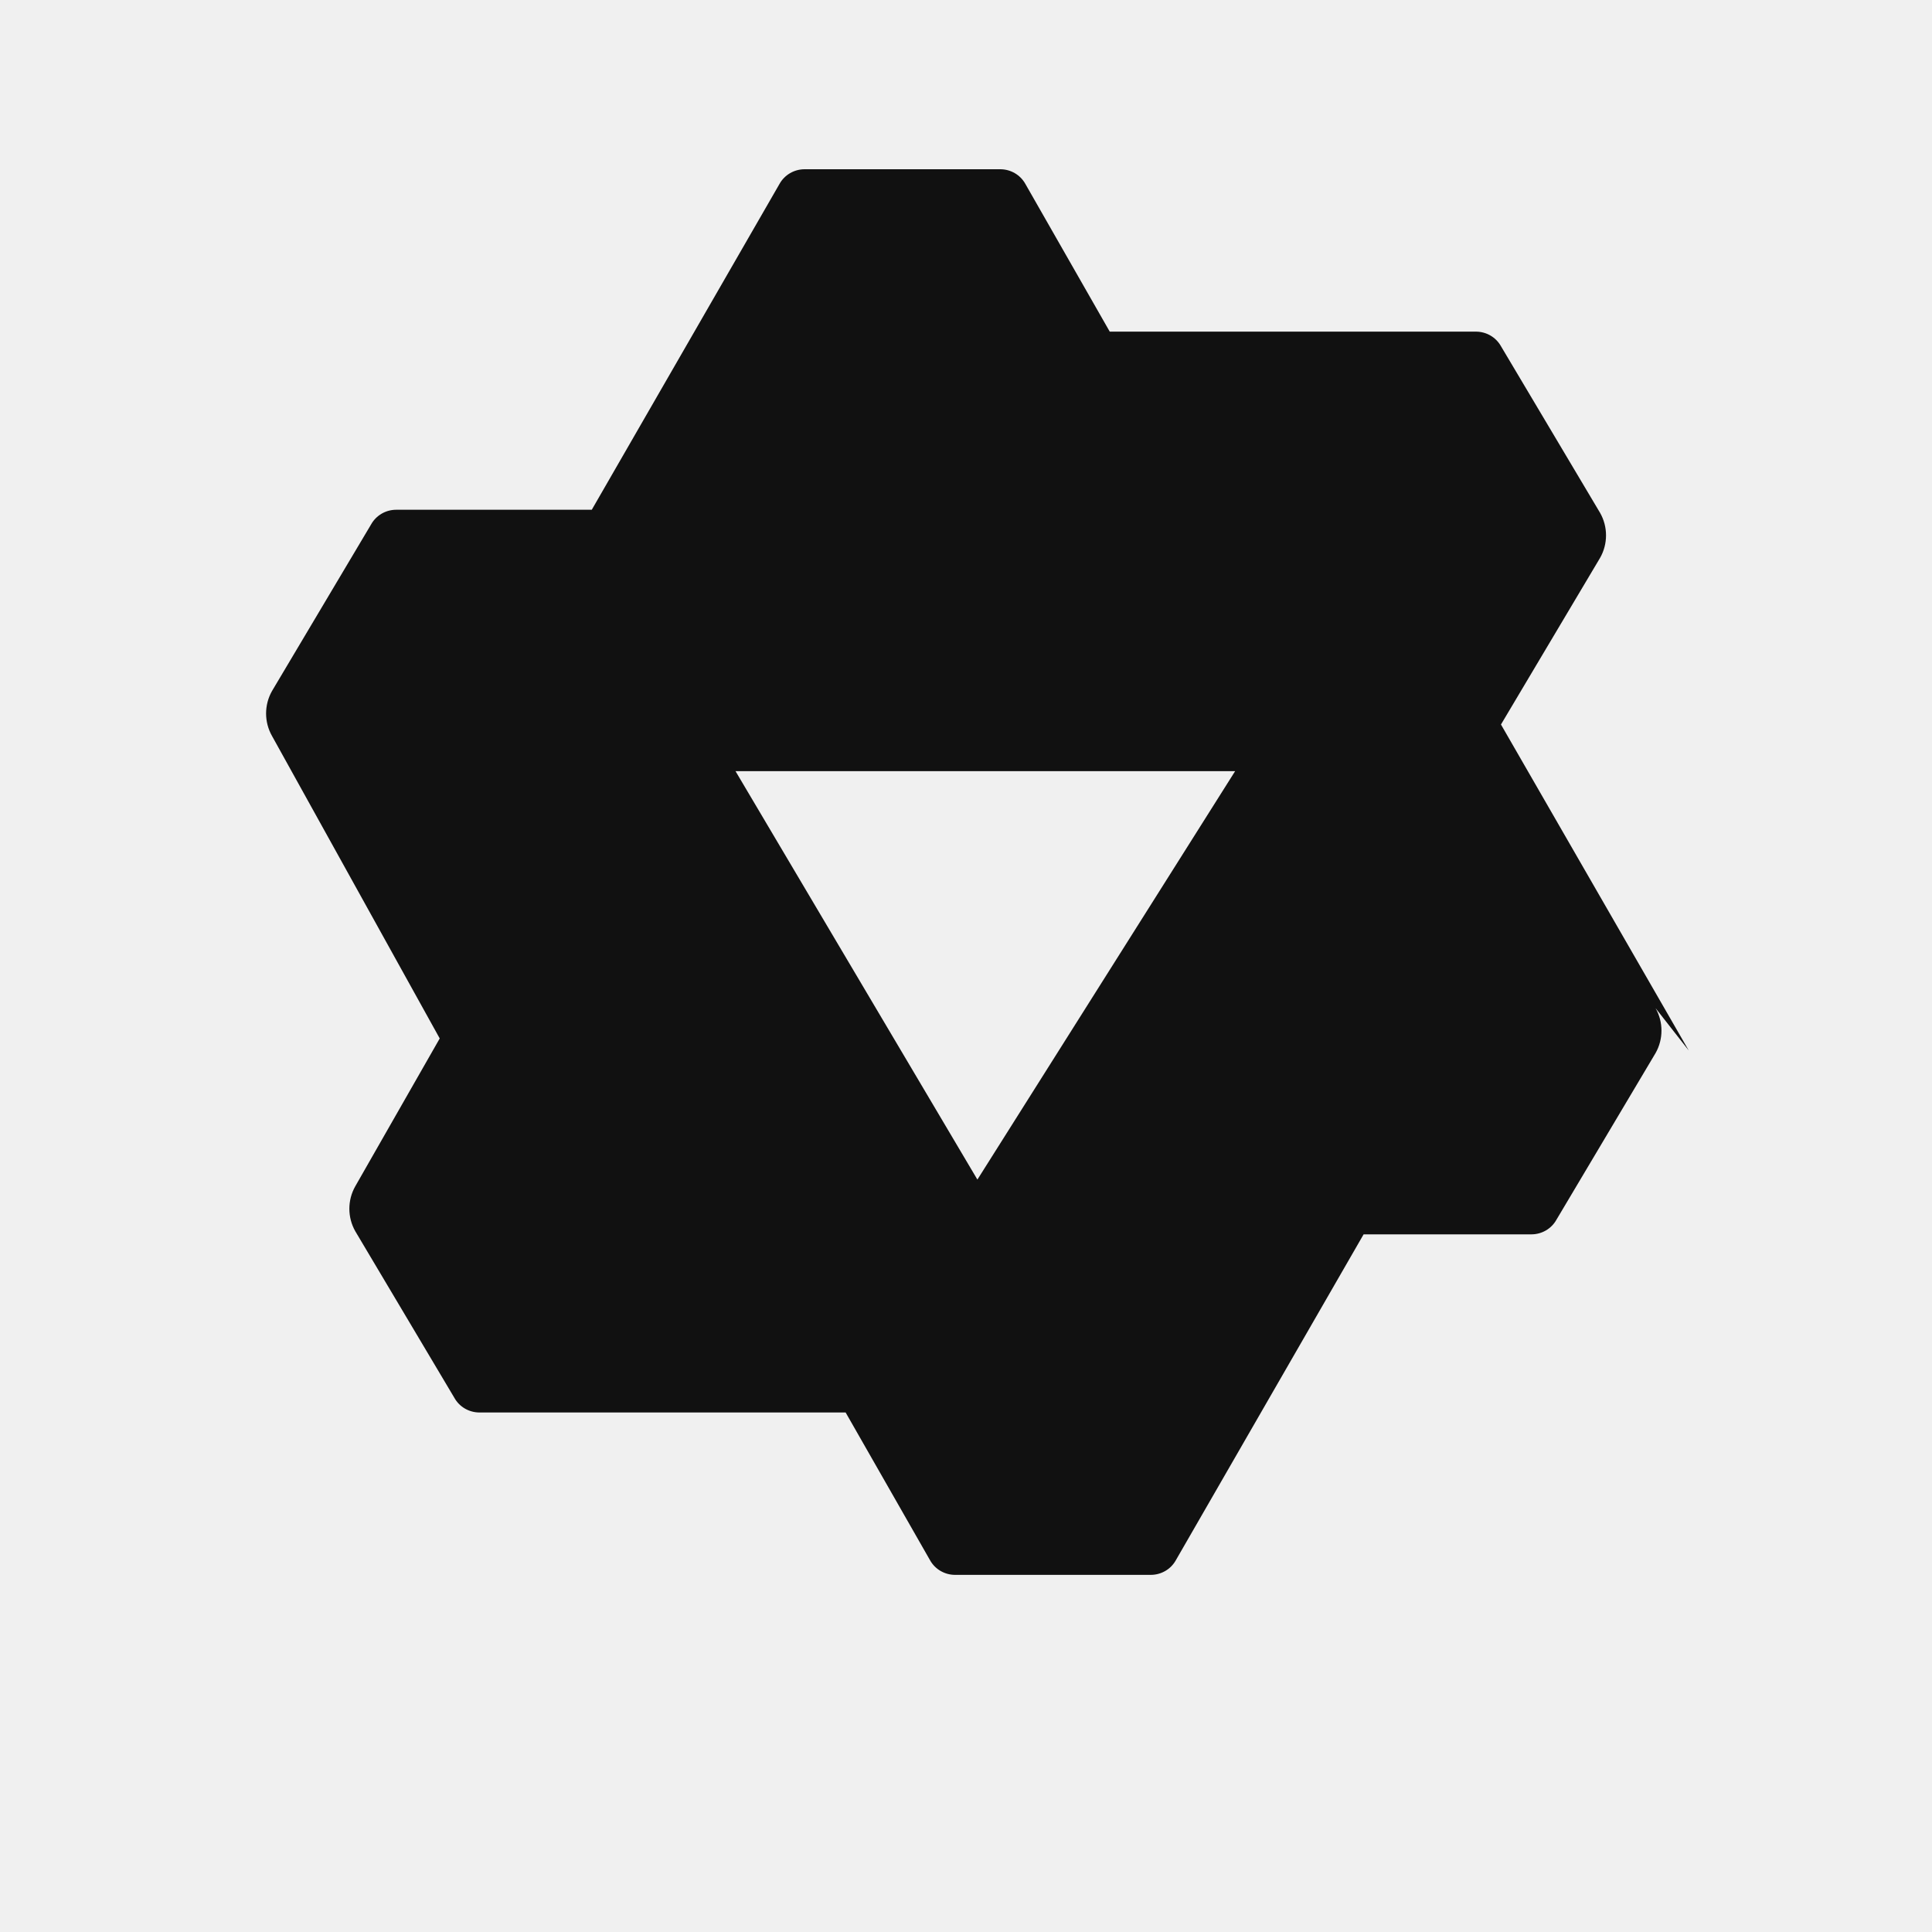
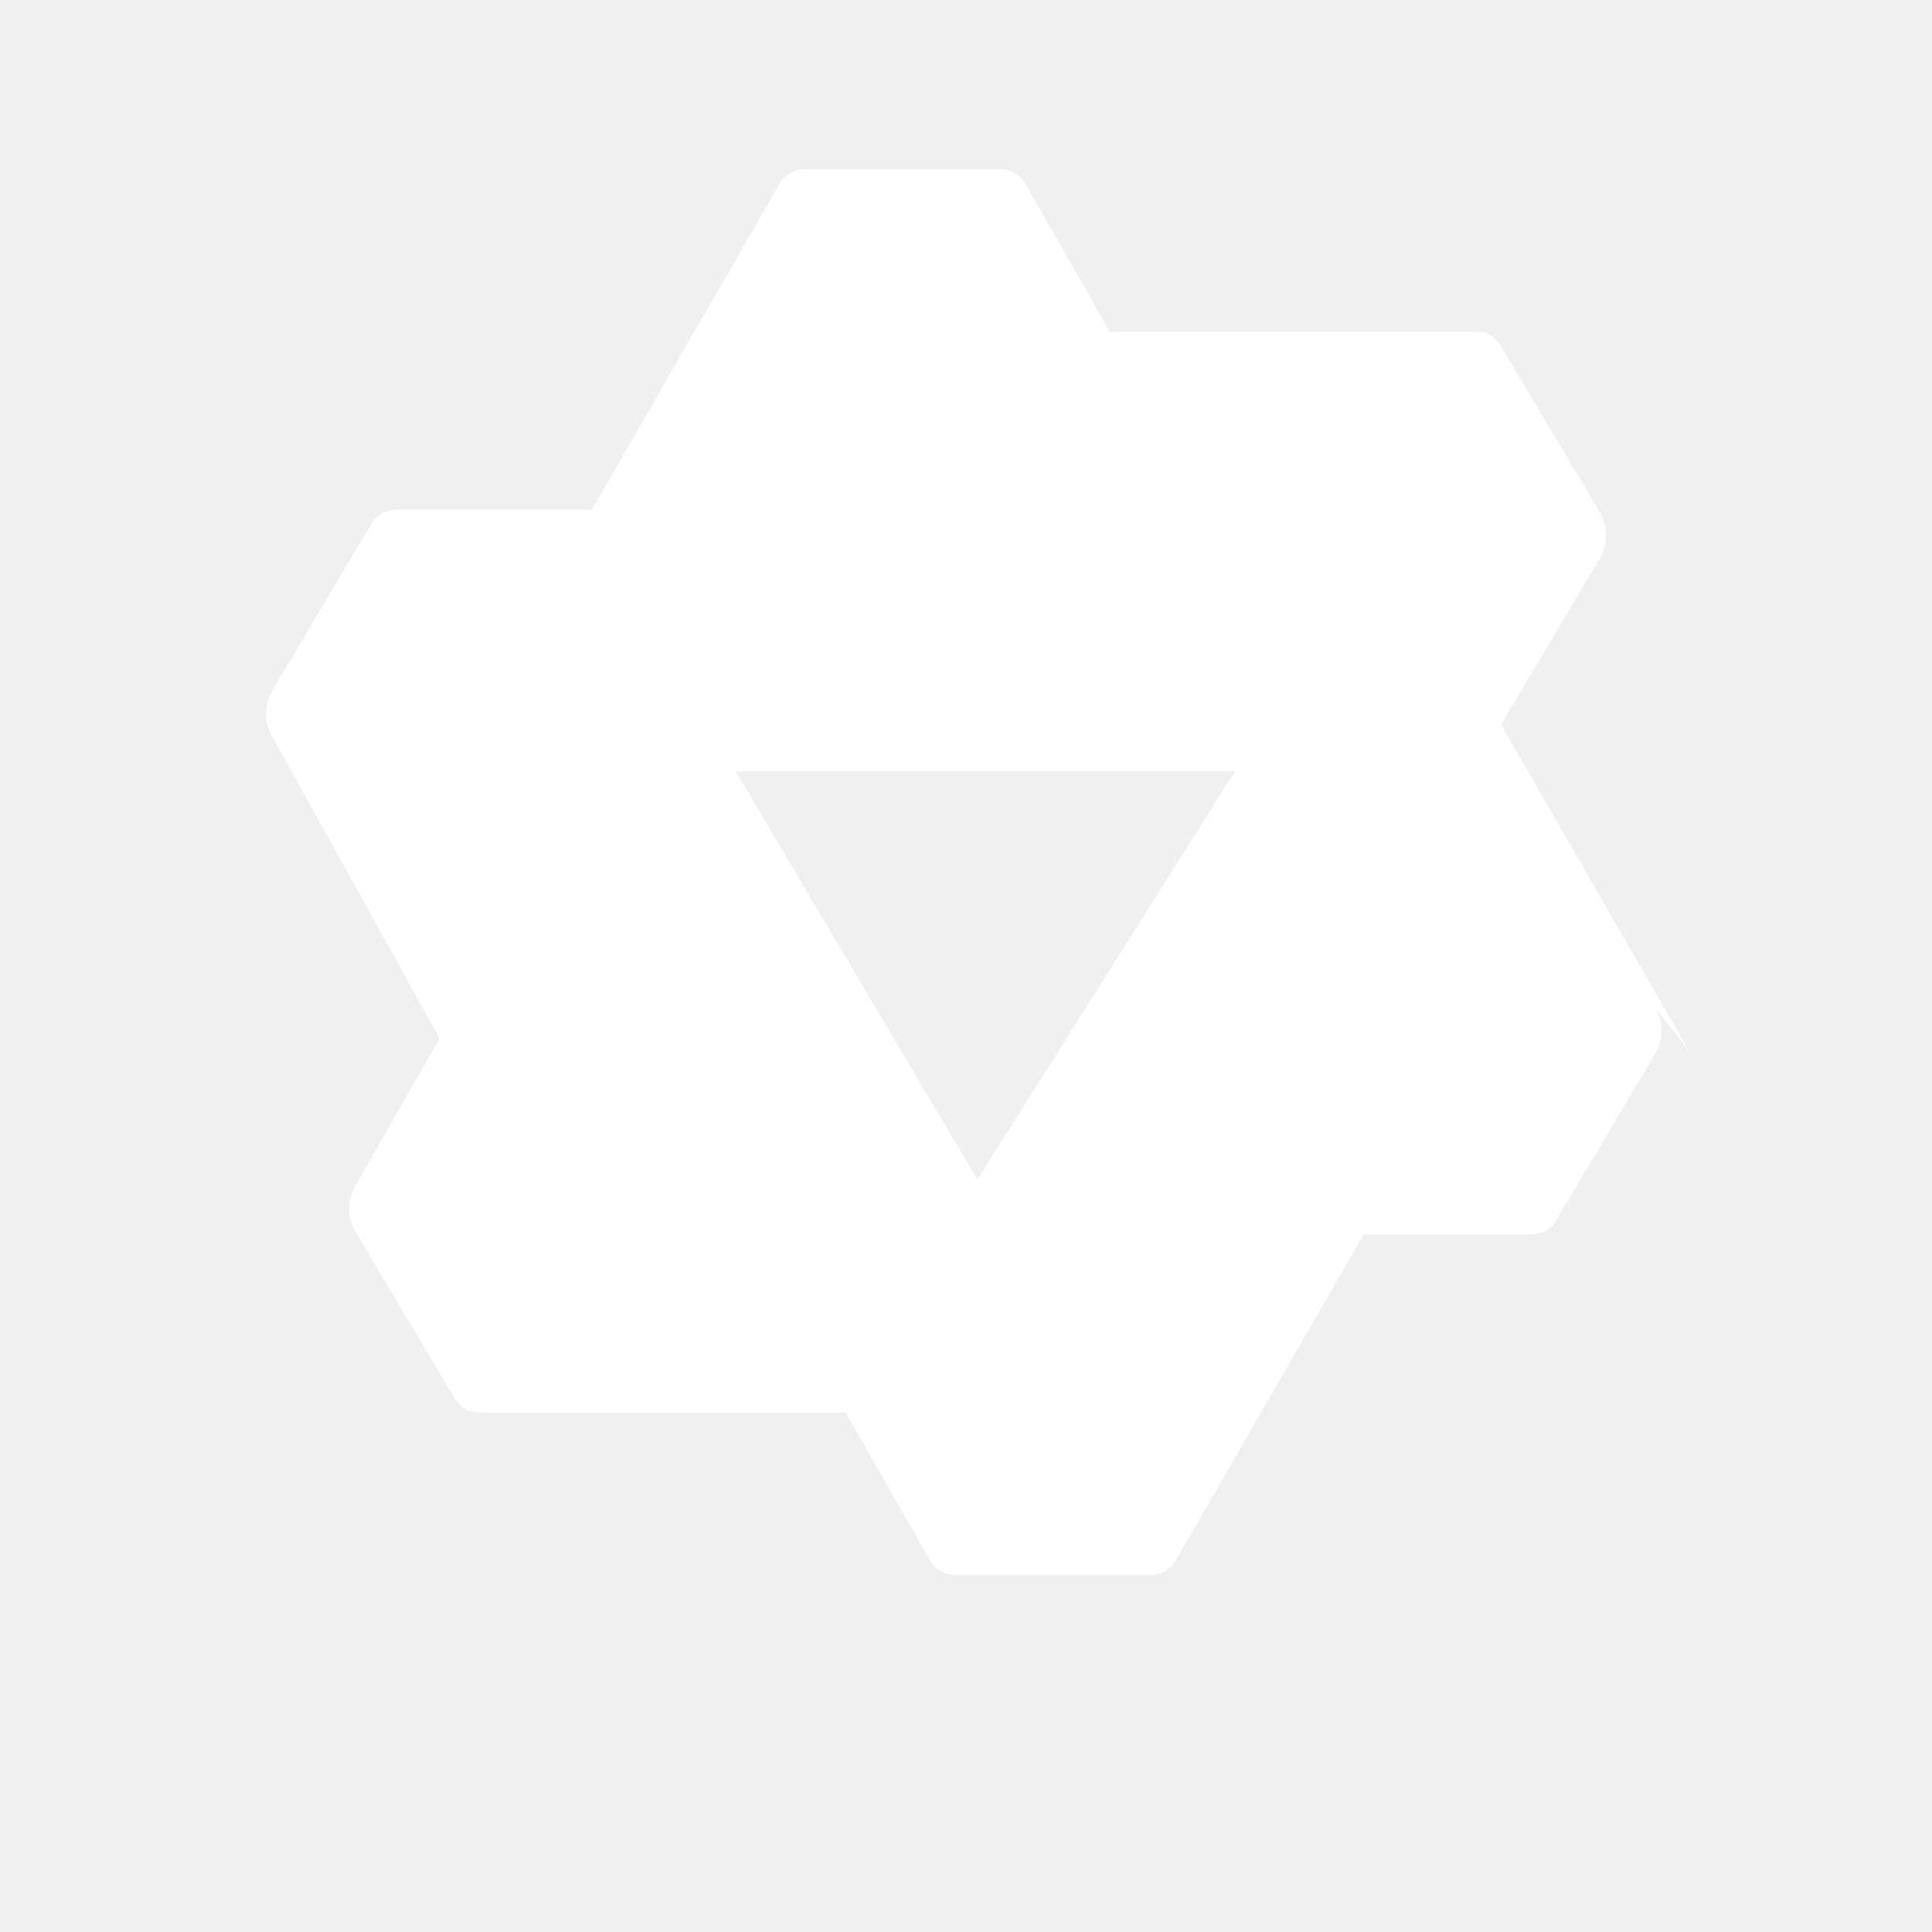
<svg xmlns="http://www.w3.org/2000/svg" width="200" height="200" viewBox="0 0 200 200" fill="none">
-   <path fill-rule="evenodd" clip-rule="evenodd" d="M174.82 108.75L155.38 75L165.64 57.75C166.46 56.31 166.46 54.53 165.64 53.09L155.38 35.84C154.86 34.91 153.87 34.33 152.78 34.33H114.88L106.14 19.03C105.62 18.1 104.63 17.52 103.54 17.52H83.3C82.21 17.52 81.22 18.1 80.7 19.03L61.26 52.77H41.02C39.93 52.77 38.94 53.35 38.42 54.28L28.16 71.53C27.34 72.97 27.34 74.75 28.16 76.19L45.52 107.5L36.78 122.8C35.96 124.24 35.96 126.02 36.78 127.46L47.04 144.71C47.56 145.64 48.55 146.22 49.64 146.22H87.54L96.28 161.52C96.8 162.45 97.79 163.03 98.88 163.03H119.12C120.21 163.03 121.2 162.45 121.72 161.52L141.16 127.78H158.52C159.61 127.78 160.6 127.2 161.12 126.27L171.38 109.02C172.2 107.58 172.2 105.8 171.38 104.36L174.82 108.75ZM127.86 79.83H76.14L101.18 122.11L127.86 79.83Z" fill="#111111" />
+   <path fill-rule="evenodd" clip-rule="evenodd" d="M174.82 108.75L155.38 75L165.64 57.75C166.46 56.31 166.46 54.53 165.64 53.09L155.38 35.84C154.86 34.91 153.87 34.33 152.78 34.33H114.88L106.14 19.03C105.62 18.1 104.63 17.52 103.54 17.52H83.3C82.21 17.52 81.22 18.1 80.7 19.03L61.26 52.77H41.02C39.93 52.77 38.94 53.35 38.42 54.28L28.16 71.53C27.34 72.97 27.34 74.75 28.16 76.19L45.52 107.5L36.78 122.8C35.96 124.24 35.96 126.02 36.78 127.46L47.04 144.71C47.56 145.64 48.55 146.22 49.64 146.22H87.54L96.28 161.52C96.8 162.45 97.79 163.03 98.88 163.03H119.12C120.21 163.03 121.2 162.45 121.72 161.52L141.16 127.78H158.52C159.61 127.78 160.6 127.2 161.12 126.27L171.38 109.02C172.2 107.58 172.2 105.8 171.38 104.36L174.82 108.75ZM127.86 79.83H76.14L101.18 122.11L127.86 79.83Z" fill="white" />
</svg>
